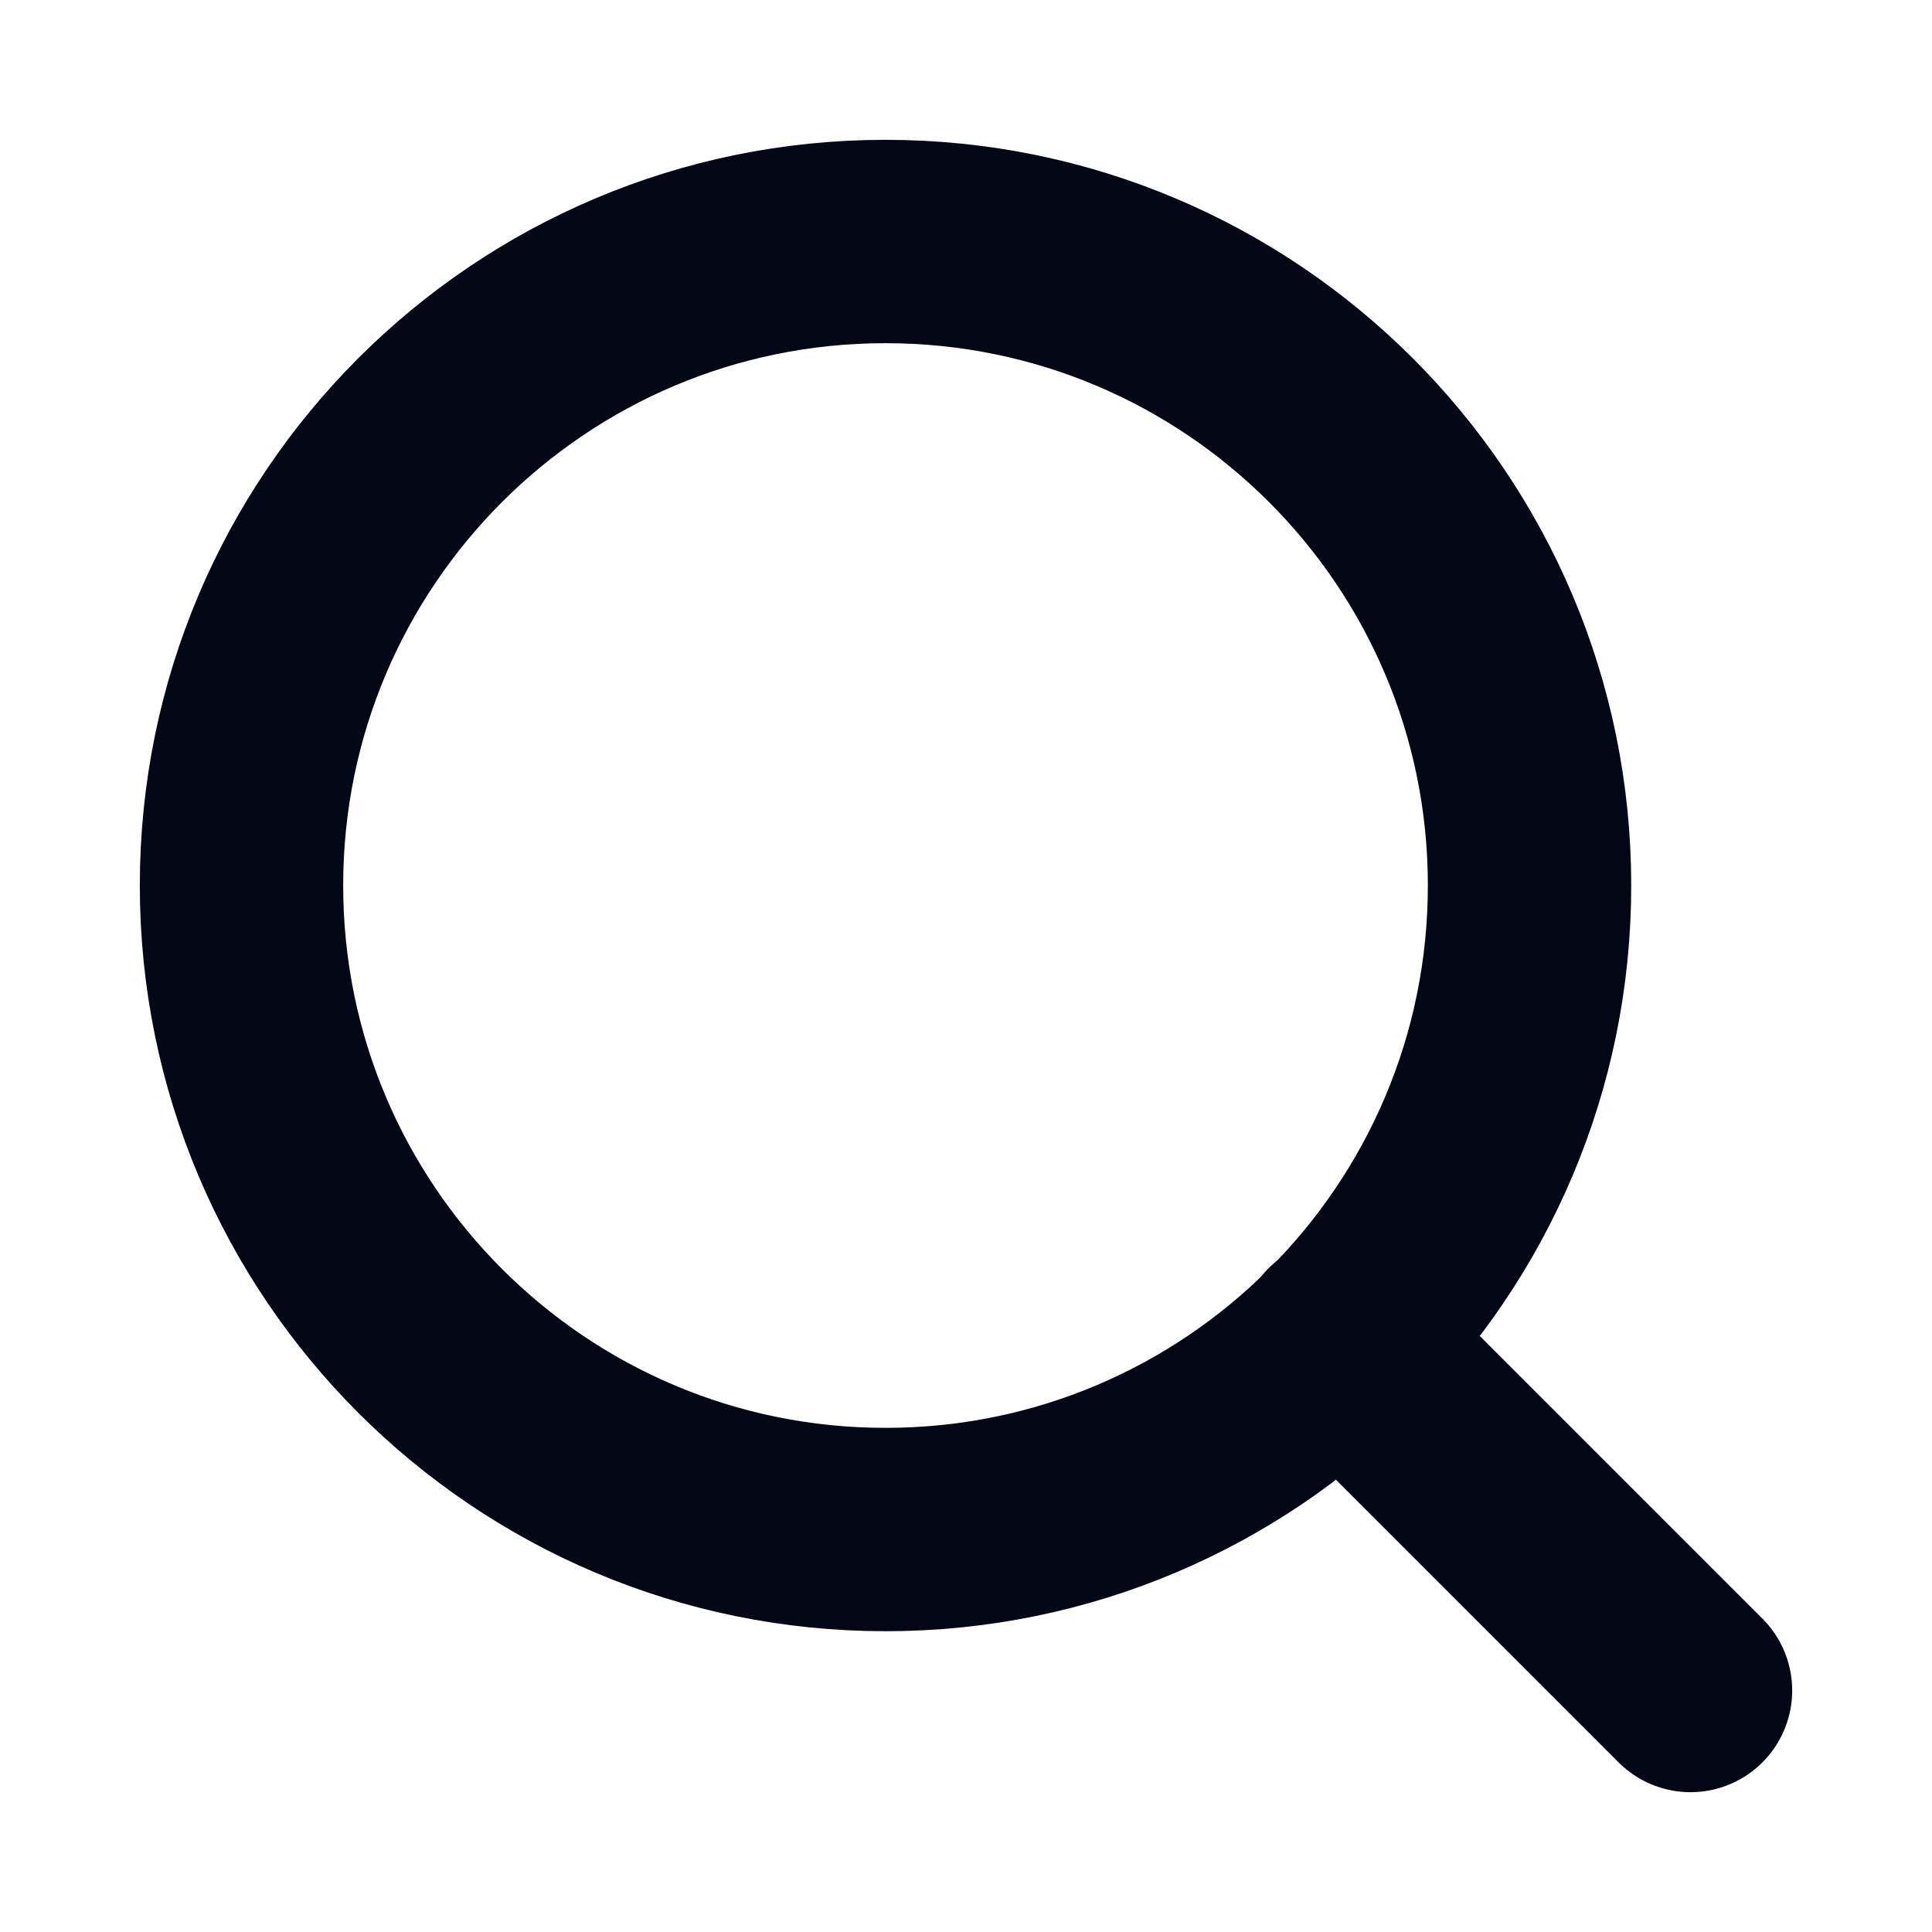
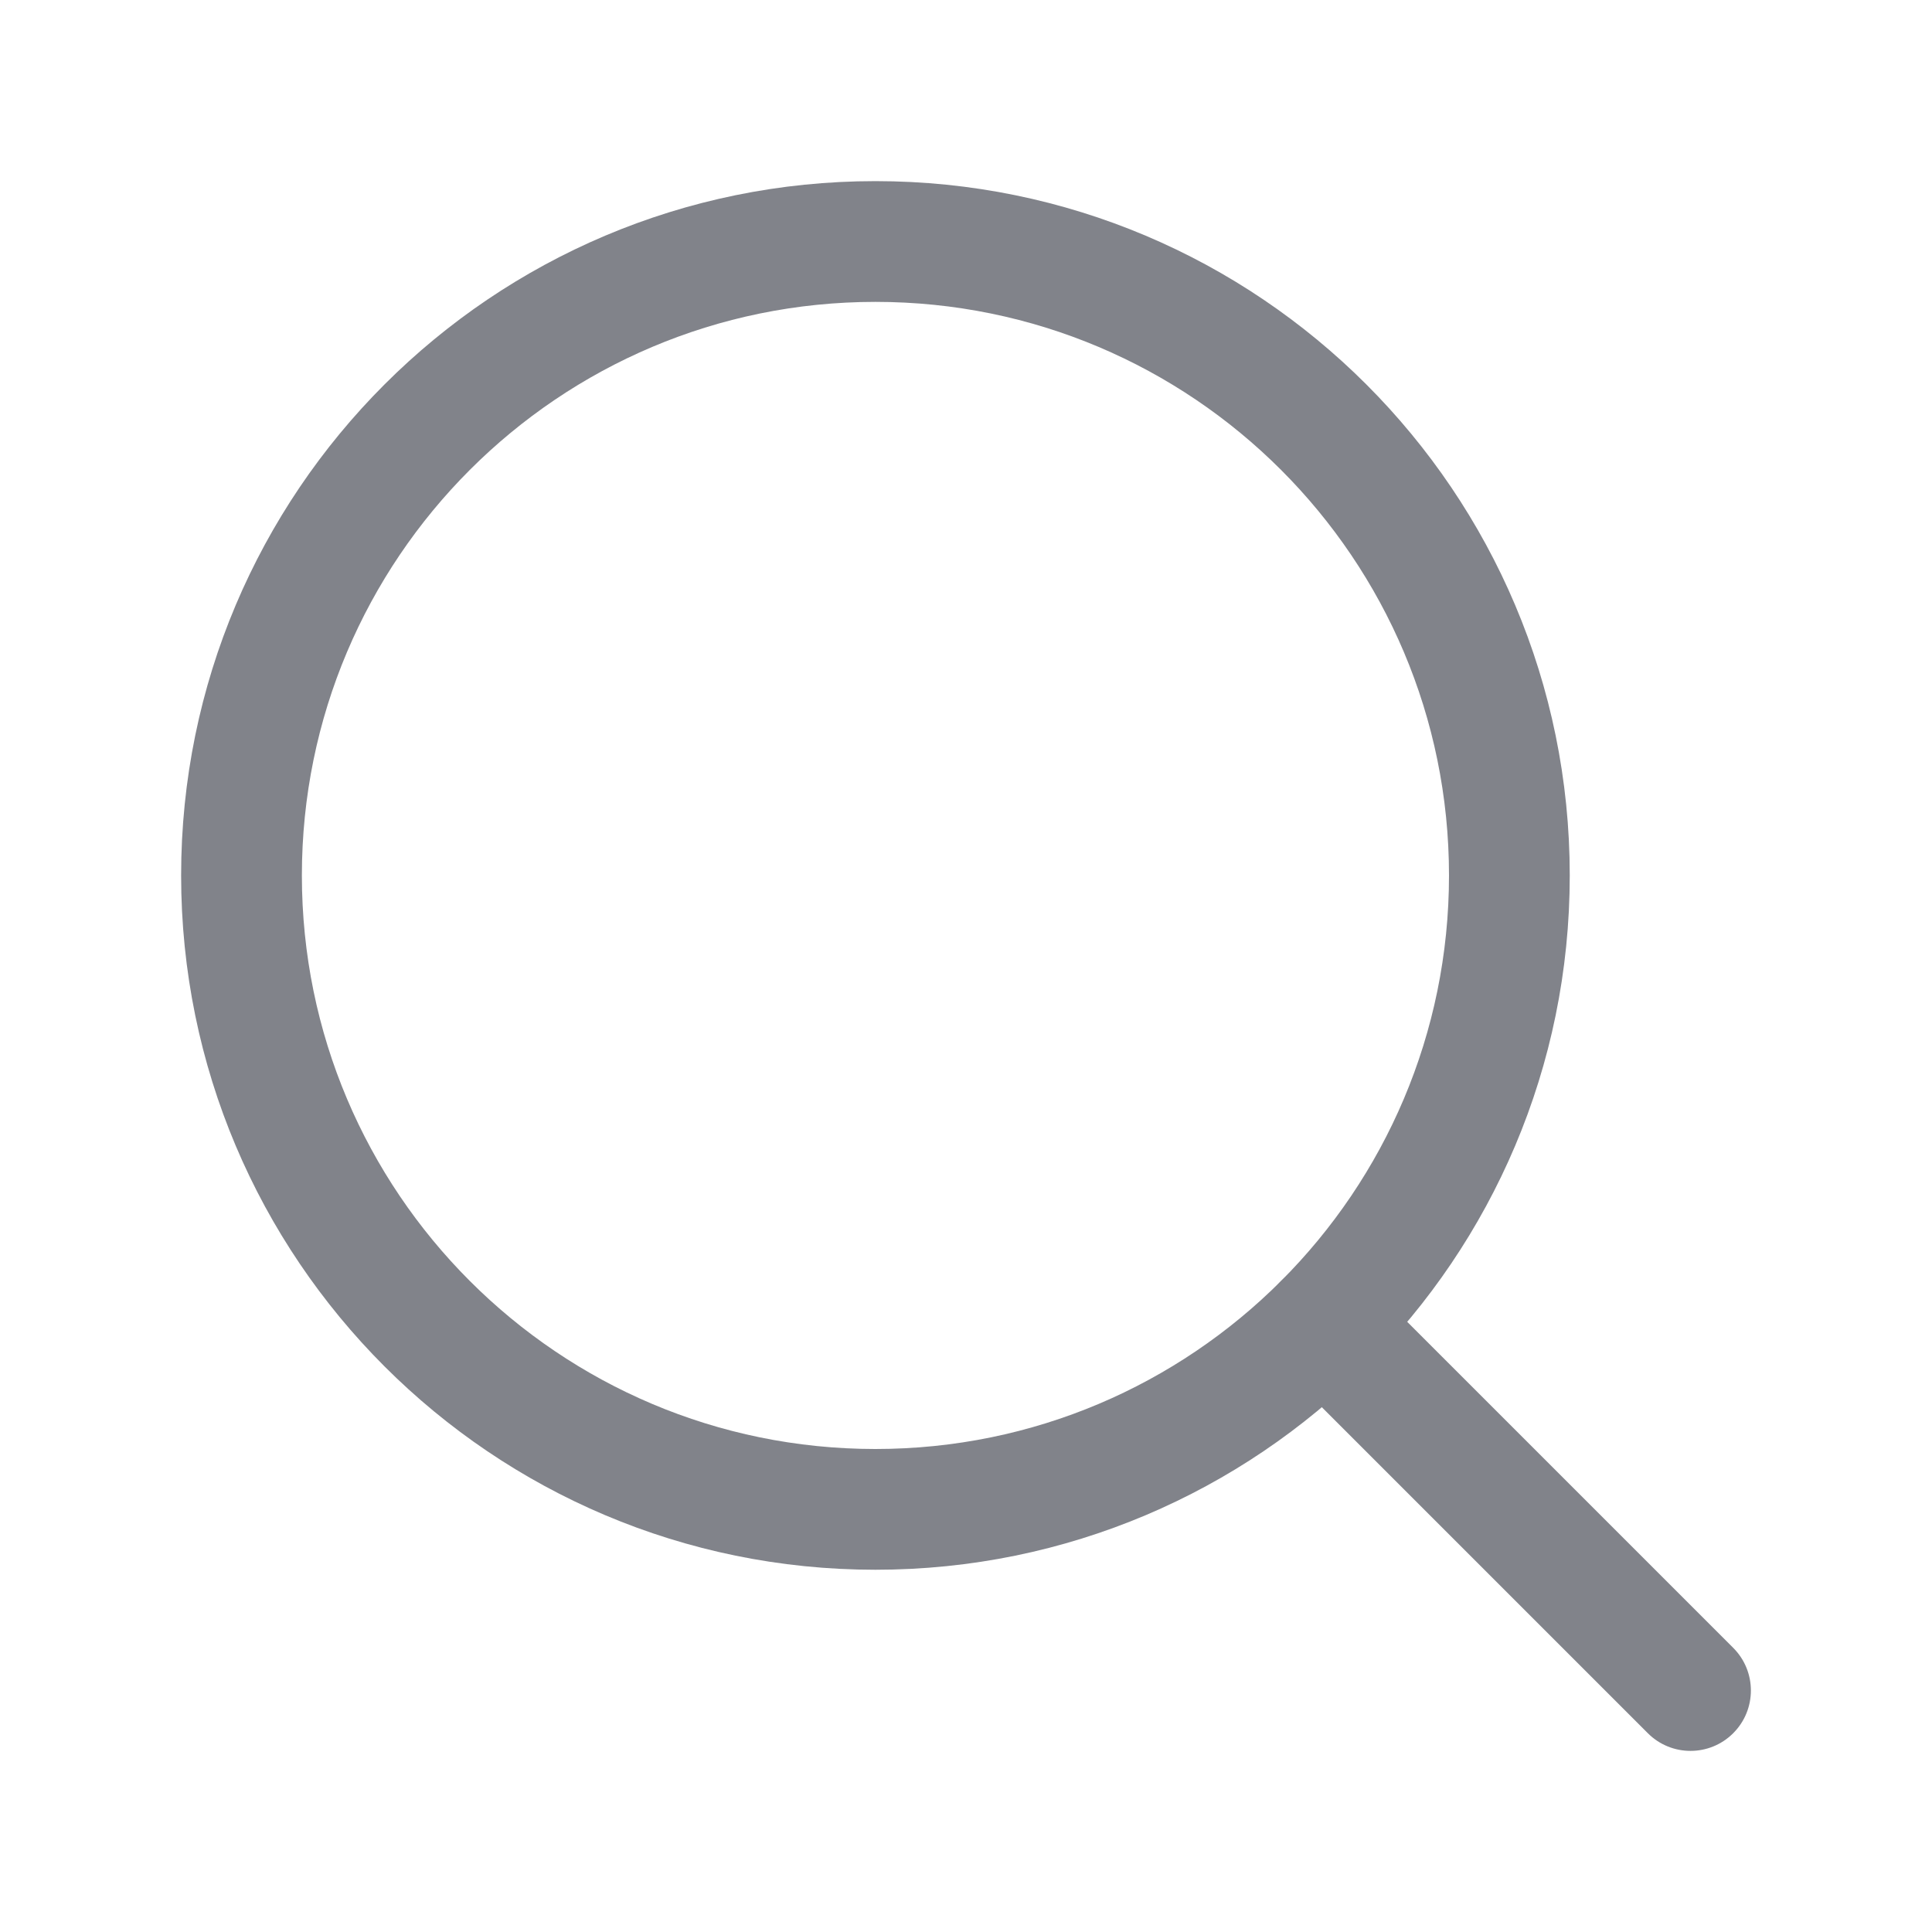
- <svg xmlns="http://www.w3.org/2000/svg" width="19" height="19" viewBox="0 0 19 19" fill="none">
-   <path d="M8.708 15.042C12.206 15.042 15.042 12.206 15.042 8.708C15.042 5.211 12.206 2.375 8.708 2.375C5.211 2.375 2.375 5.211 2.375 8.708C2.375 12.206 5.211 15.042 8.708 15.042Z" stroke="#040816" stroke-width="2" stroke-linecap="round" stroke-linejoin="round" />
-   <path d="M16.625 16.625L13.181 13.181" stroke="#040816" stroke-width="2" stroke-linecap="round" stroke-linejoin="round" />
+ <svg xmlns="http://www.w3.org/2000/svg" width="68" height="68" viewBox="0 0 68 68" fill="none">
+   <path fill-rule="evenodd" clip-rule="evenodd" d="M30.812 10.625C19.663 10.625 10.625 19.663 10.625 30.812C10.625 41.962 19.663 51 30.812 51C41.962 51 51 41.962 51 30.812C51 19.663 41.962 10.625 30.812 10.625ZM6.375 30.812C6.375 17.316 17.316 6.375 30.812 6.375C44.309 6.375 55.25 17.316 55.25 30.812C55.25 44.309 44.309 55.25 30.812 55.25C17.316 55.25 6.375 44.309 6.375 30.812Z" fill="#81838A" />
+   <path fill-rule="evenodd" clip-rule="evenodd" d="M45.088 45.088C45.918 44.258 47.264 44.258 48.093 45.088L61.003 57.998C61.833 58.828 61.833 60.173 61.003 61.003C60.173 61.833 58.828 61.833 57.998 61.003L45.088 48.093C44.258 47.264 44.258 45.918 45.088 45.088Z" fill="#81838A" />
</svg>
